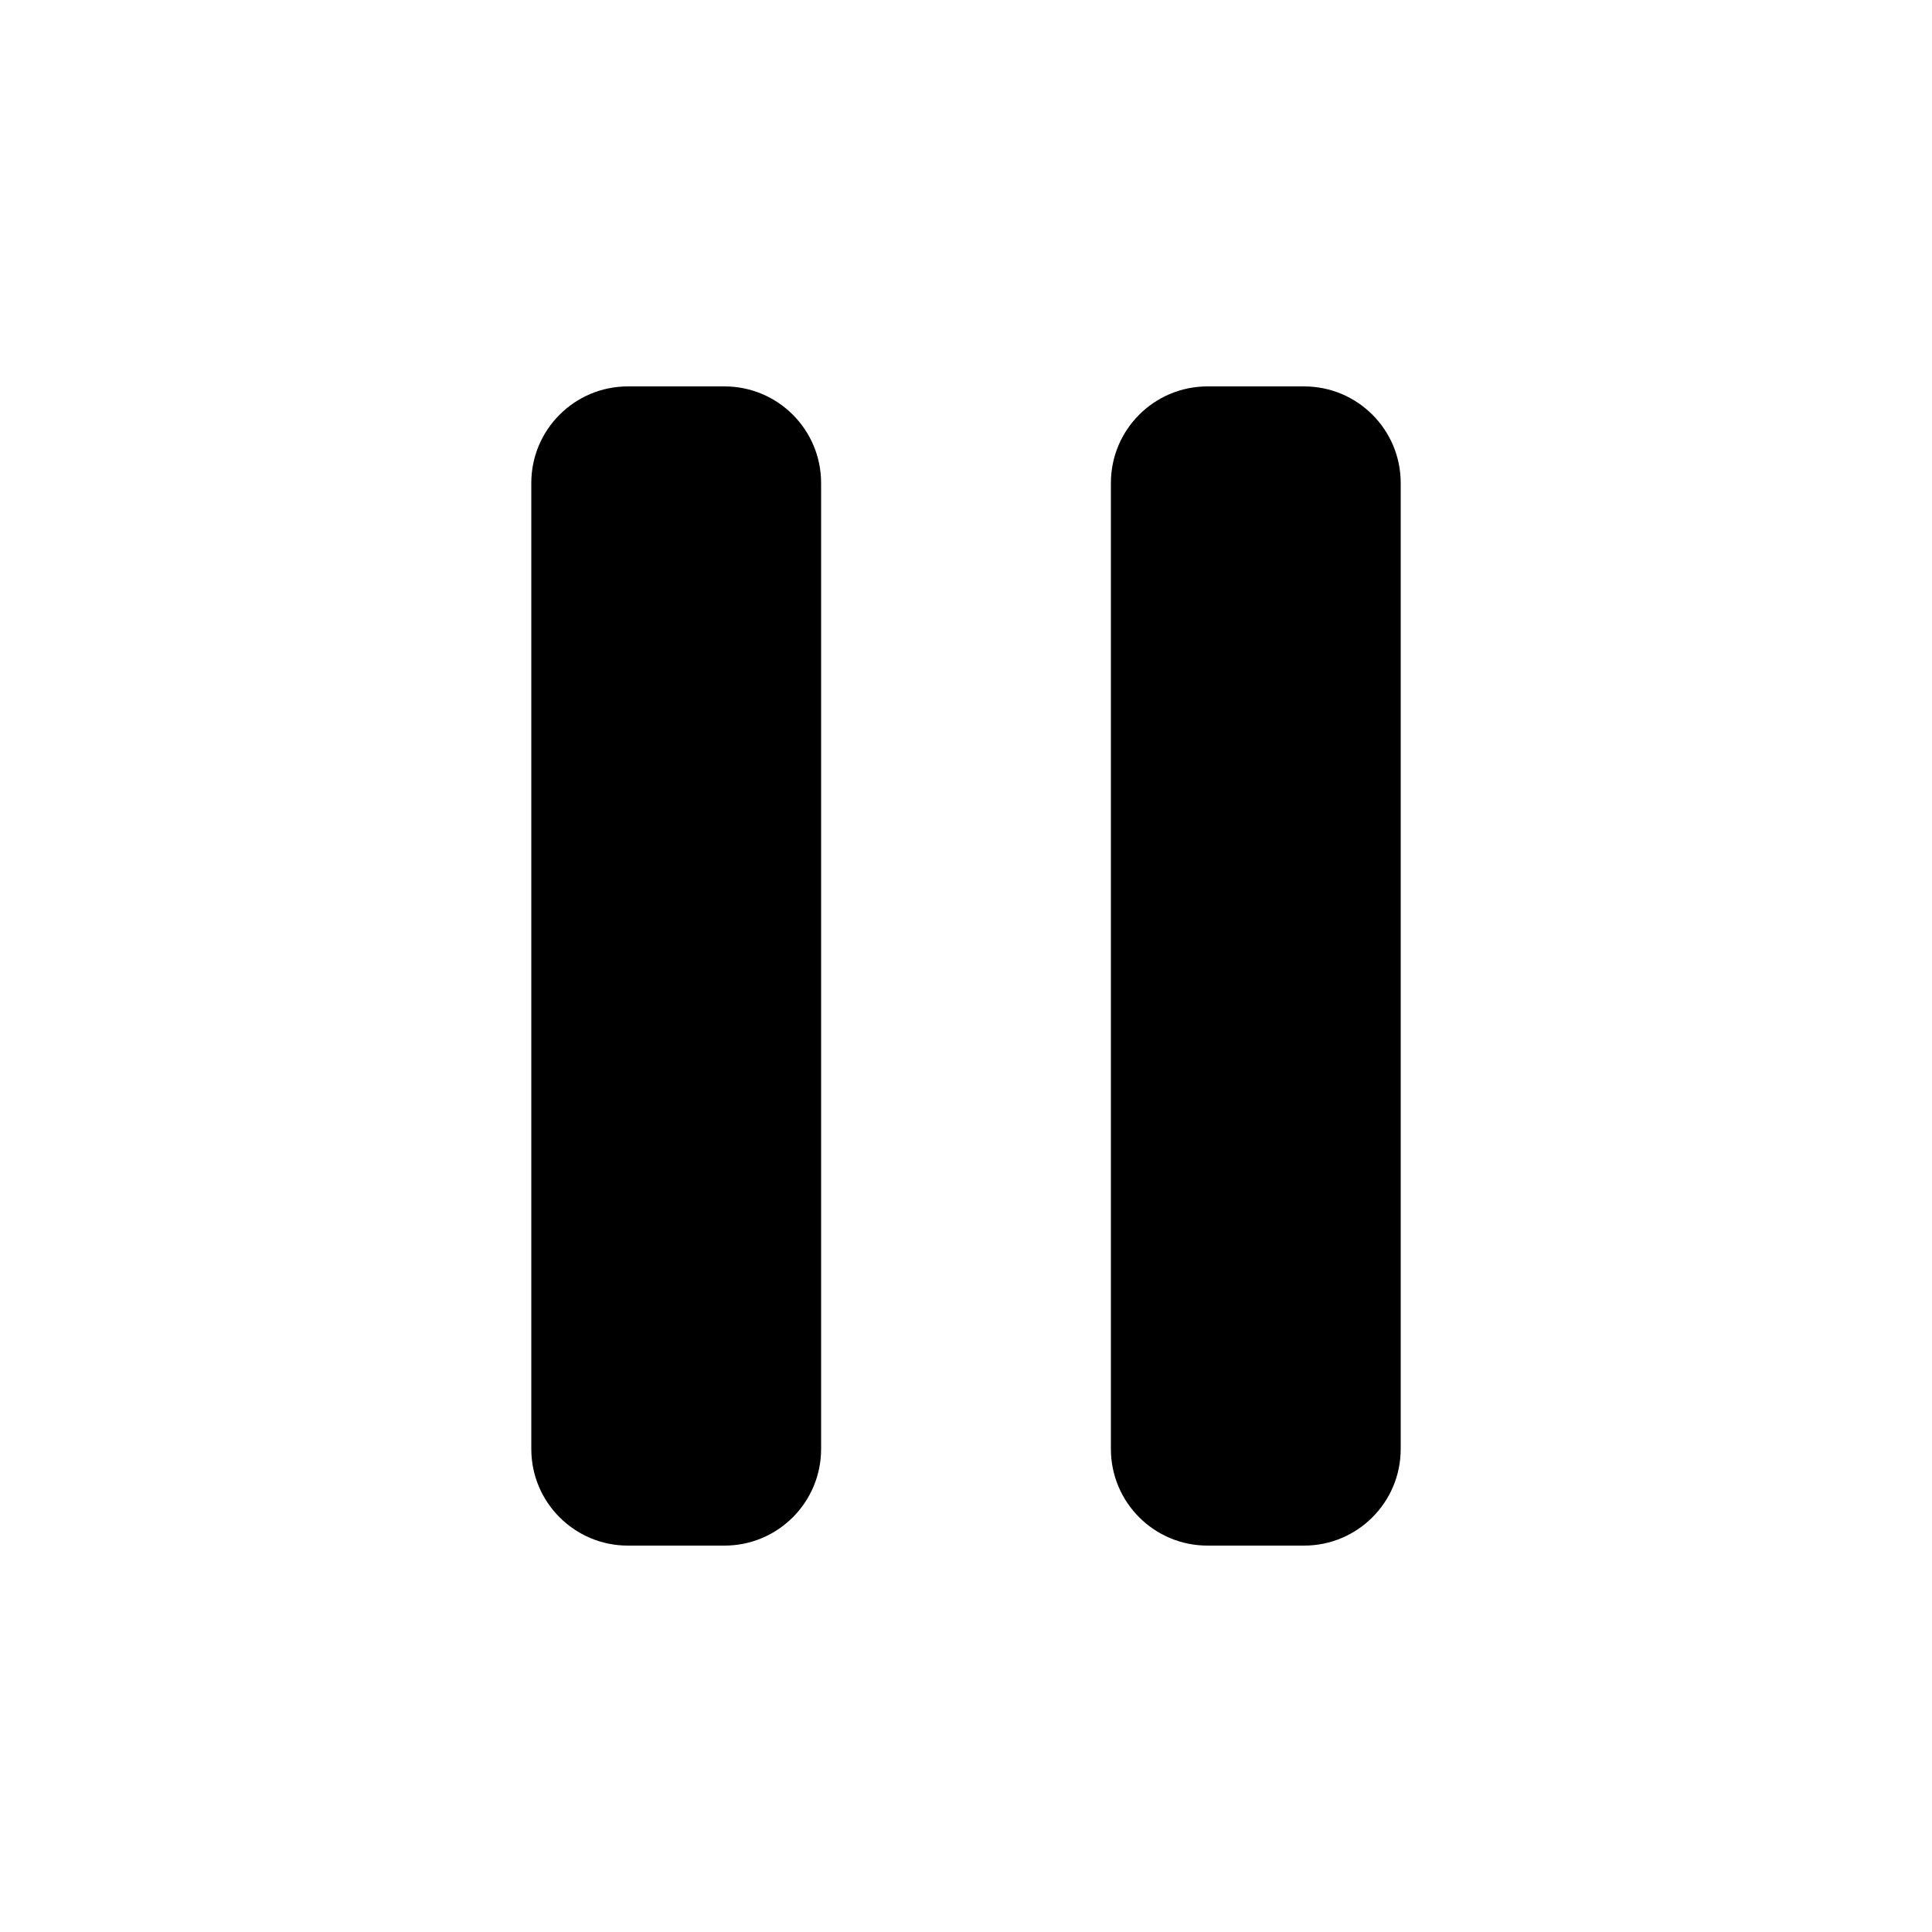
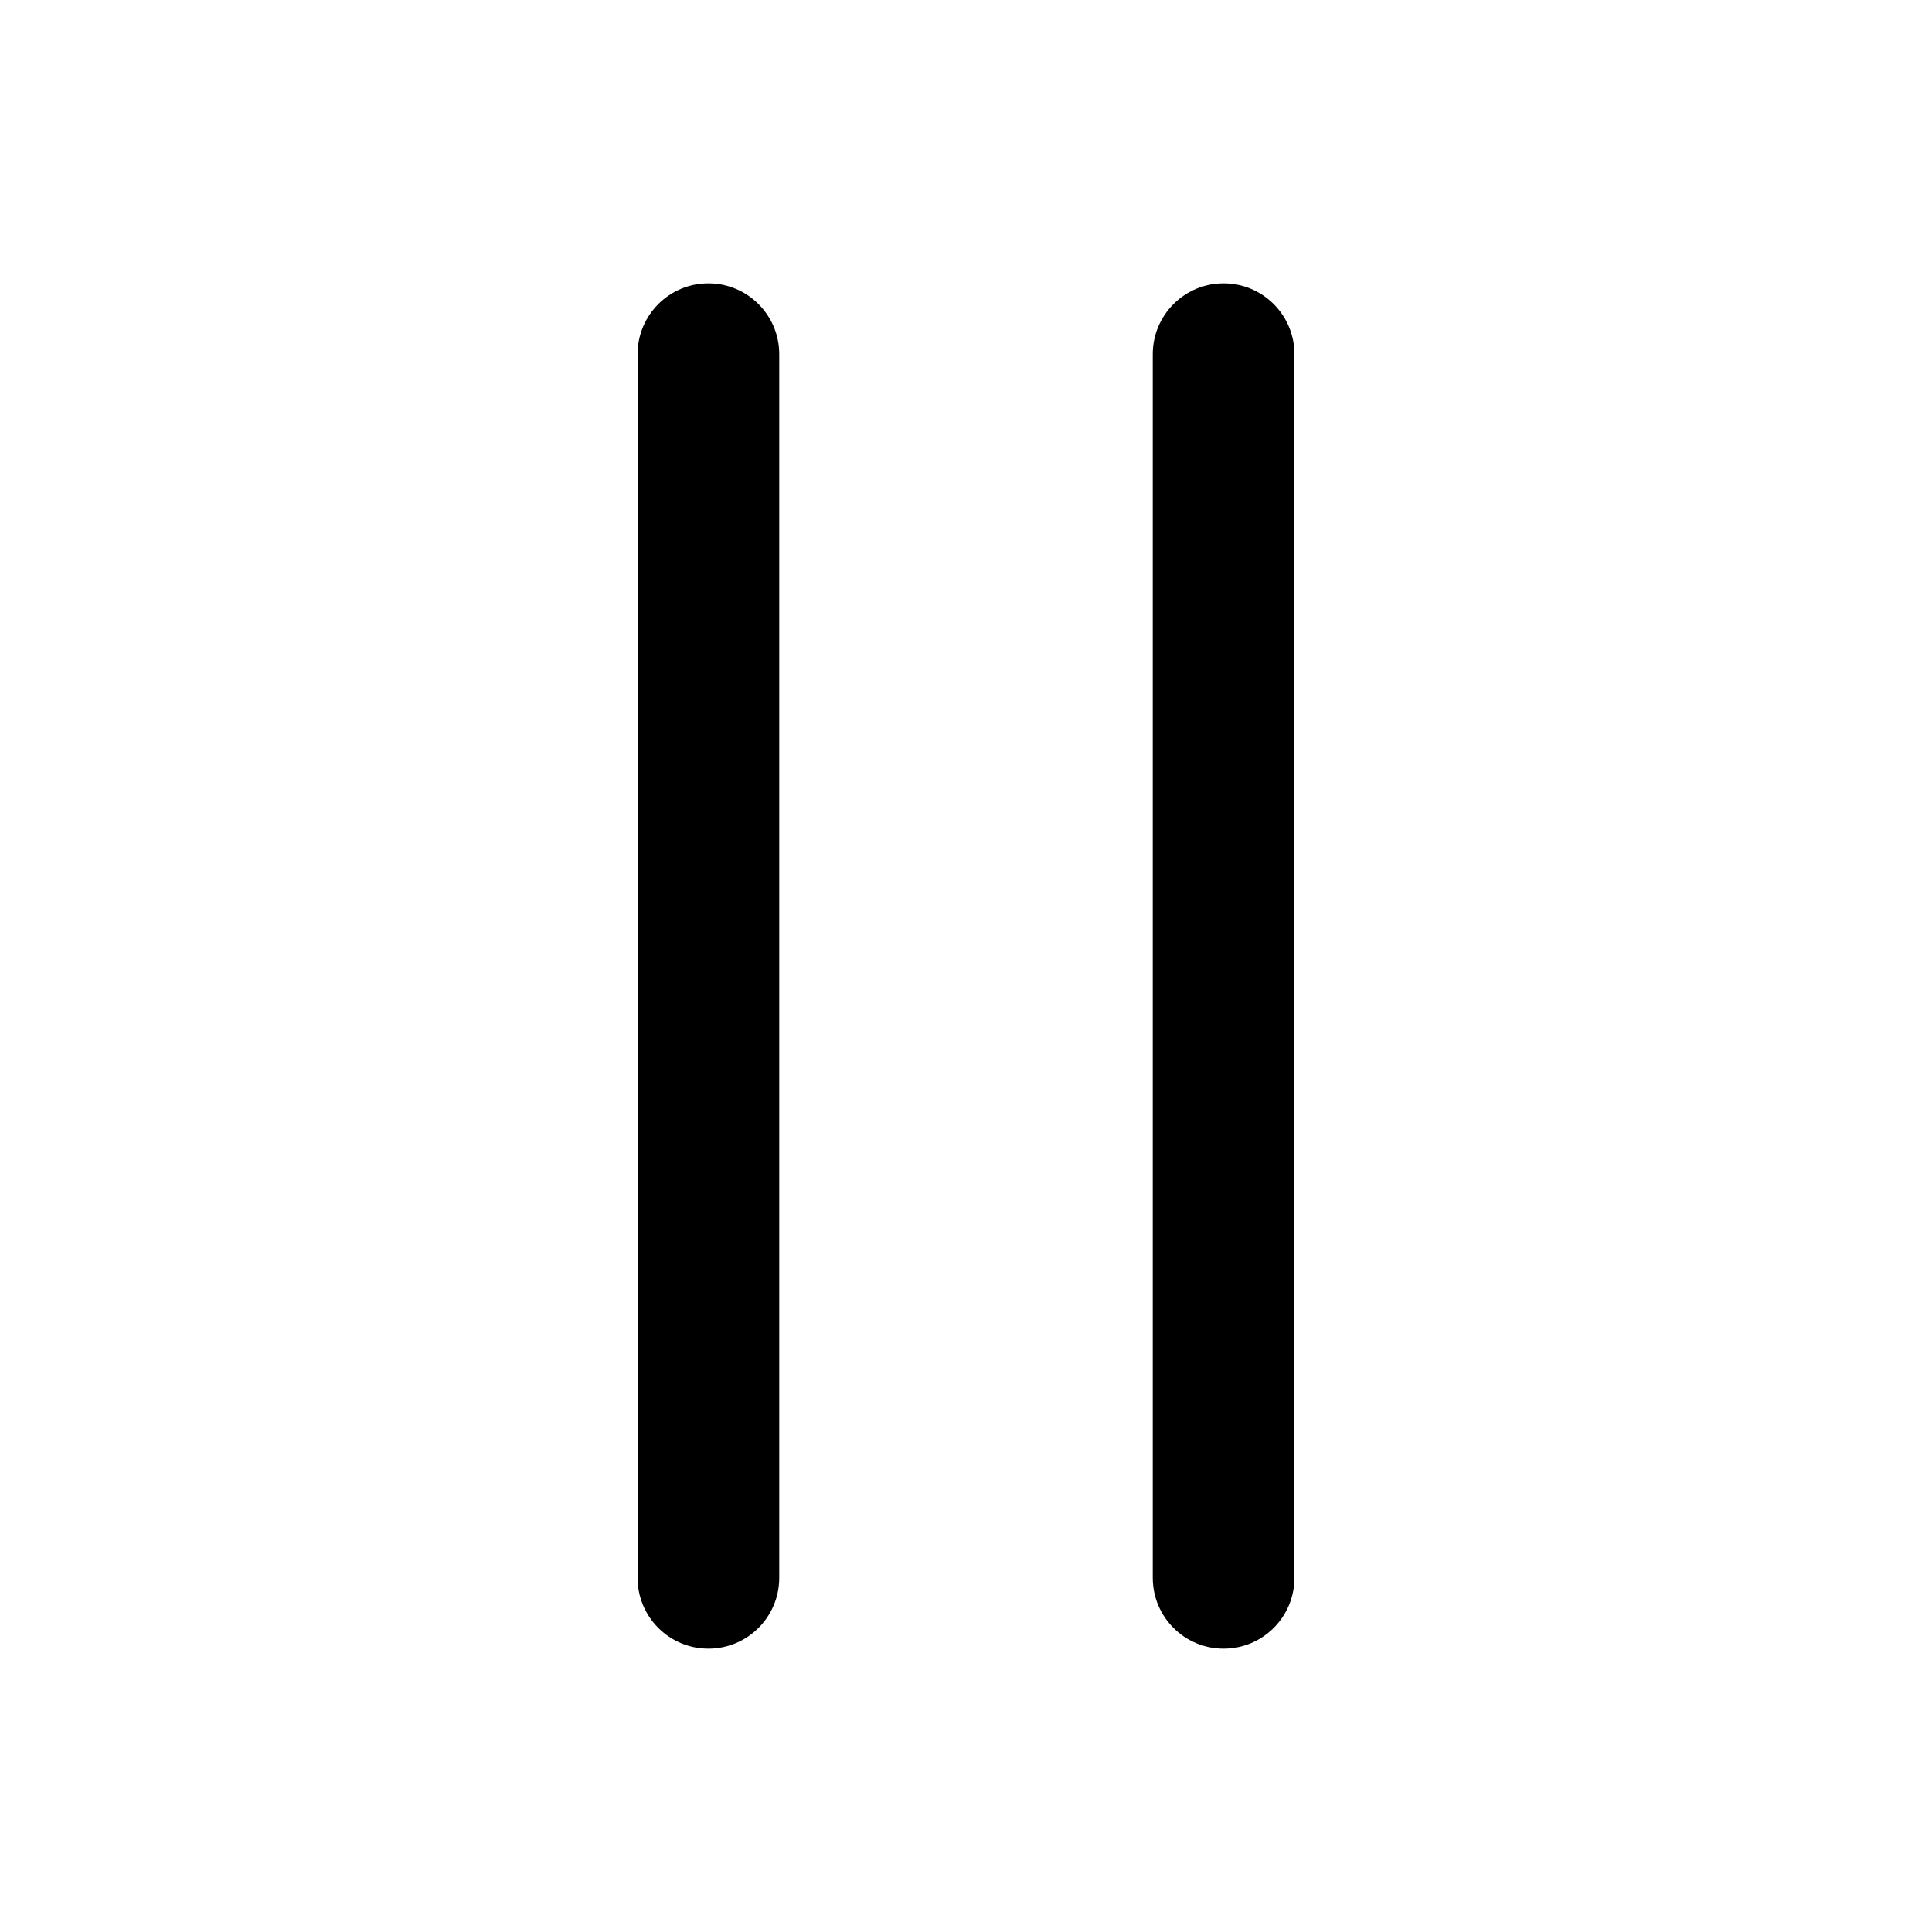
- <svg xmlns="http://www.w3.org/2000/svg" viewBox="0 0 20 20" width="1em" height="1em" focusable="false">
-   <path d="M6.5 4a1 1 0 0 0-1 1v10a1 1 0 0 0 1 1h1a1 1 0 0 0 1-1V5a1 1 0 0 0-1-1h-1ZM12.5 4a1 1 0 0 0-1 1v10a1 1 0 0 0 1 1h1a1 1 0 0 0 1-1V5a1 1 0 0 0-1-1h-1Z" />
+ <svg xmlns="http://www.w3.org/2000/svg" width="15" height="15" viewBox="0 0 15 15" fill="none">
+   <path fill-rule="evenodd" clip-rule="evenodd" d="M6.05 2.75C6.05 2.446 5.804 2.2 5.5 2.2C5.196 2.2 4.95 2.446 4.95 2.75V12.25C4.95 12.554 5.196 12.8 5.5 12.8C5.804 12.8 6.05 12.554 6.05 12.25V2.75ZM10.05 2.75C10.05 2.446 9.804 2.2 9.5 2.2C9.196 2.2 8.95 2.446 8.95 2.75V12.25C8.95 12.554 9.196 12.8 9.5 12.8C9.804 12.8 10.05 12.554 10.05 12.25V2.75Z" fill="currentColor" />
</svg>
